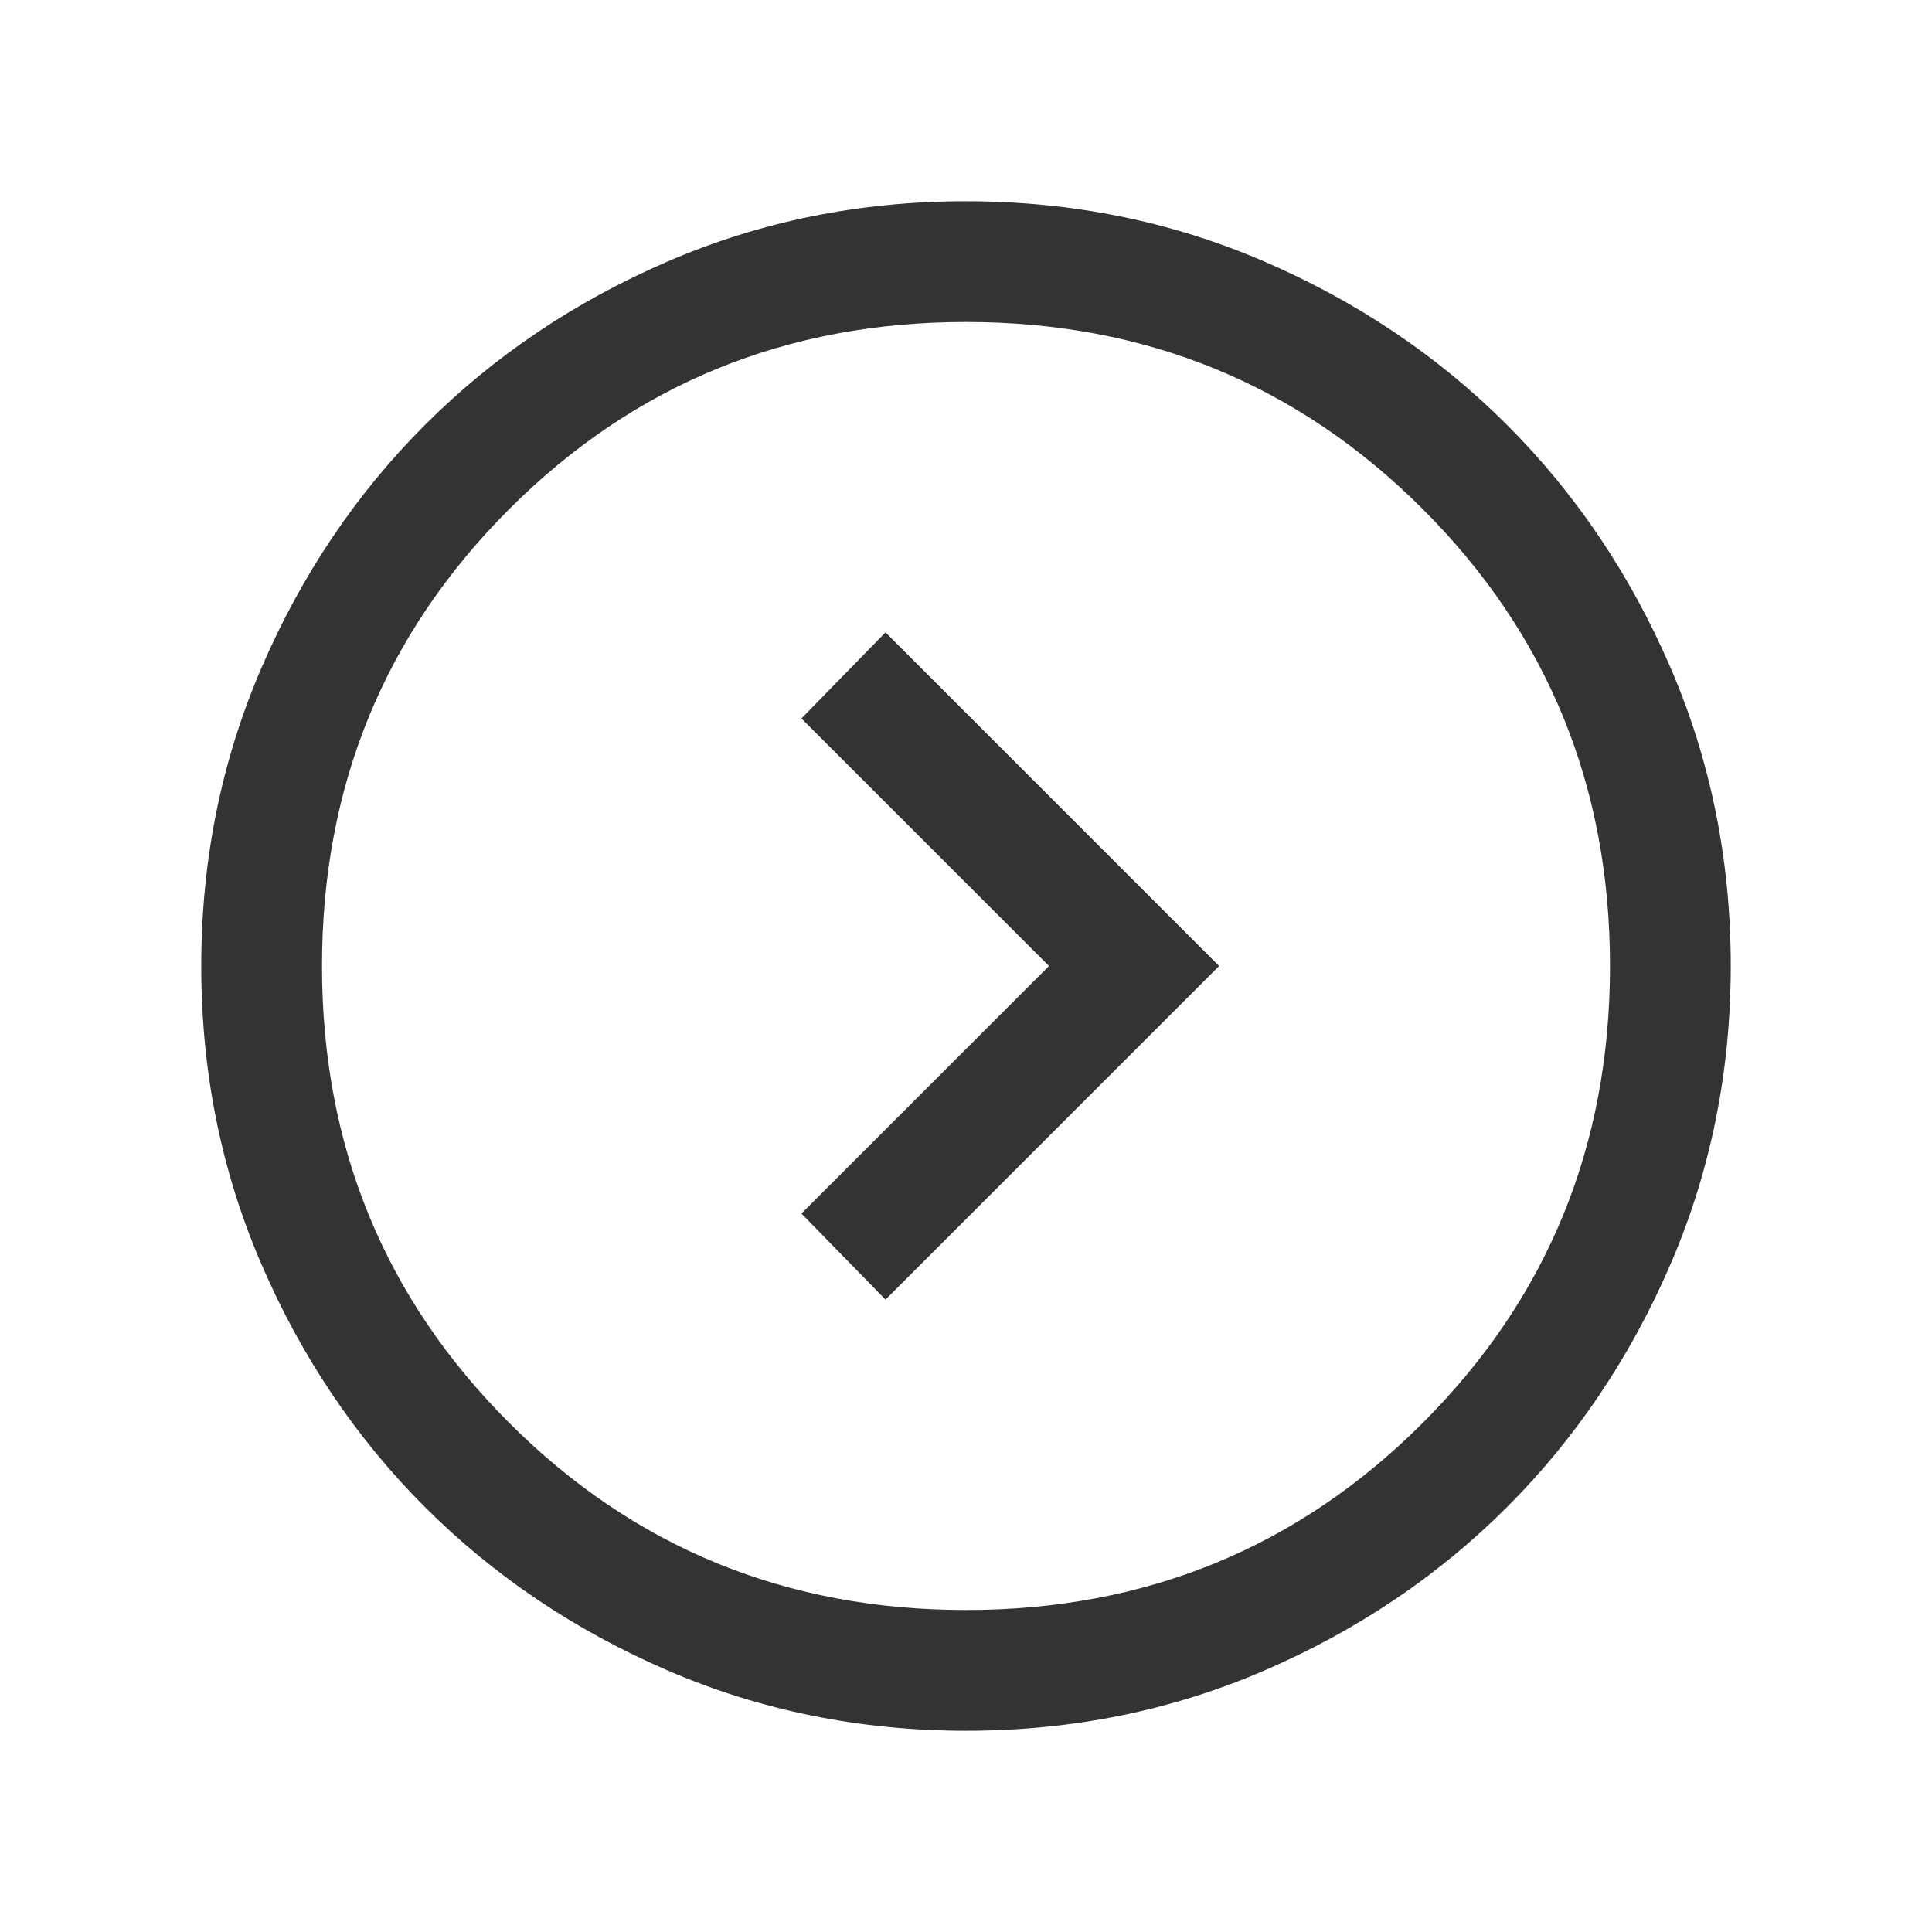
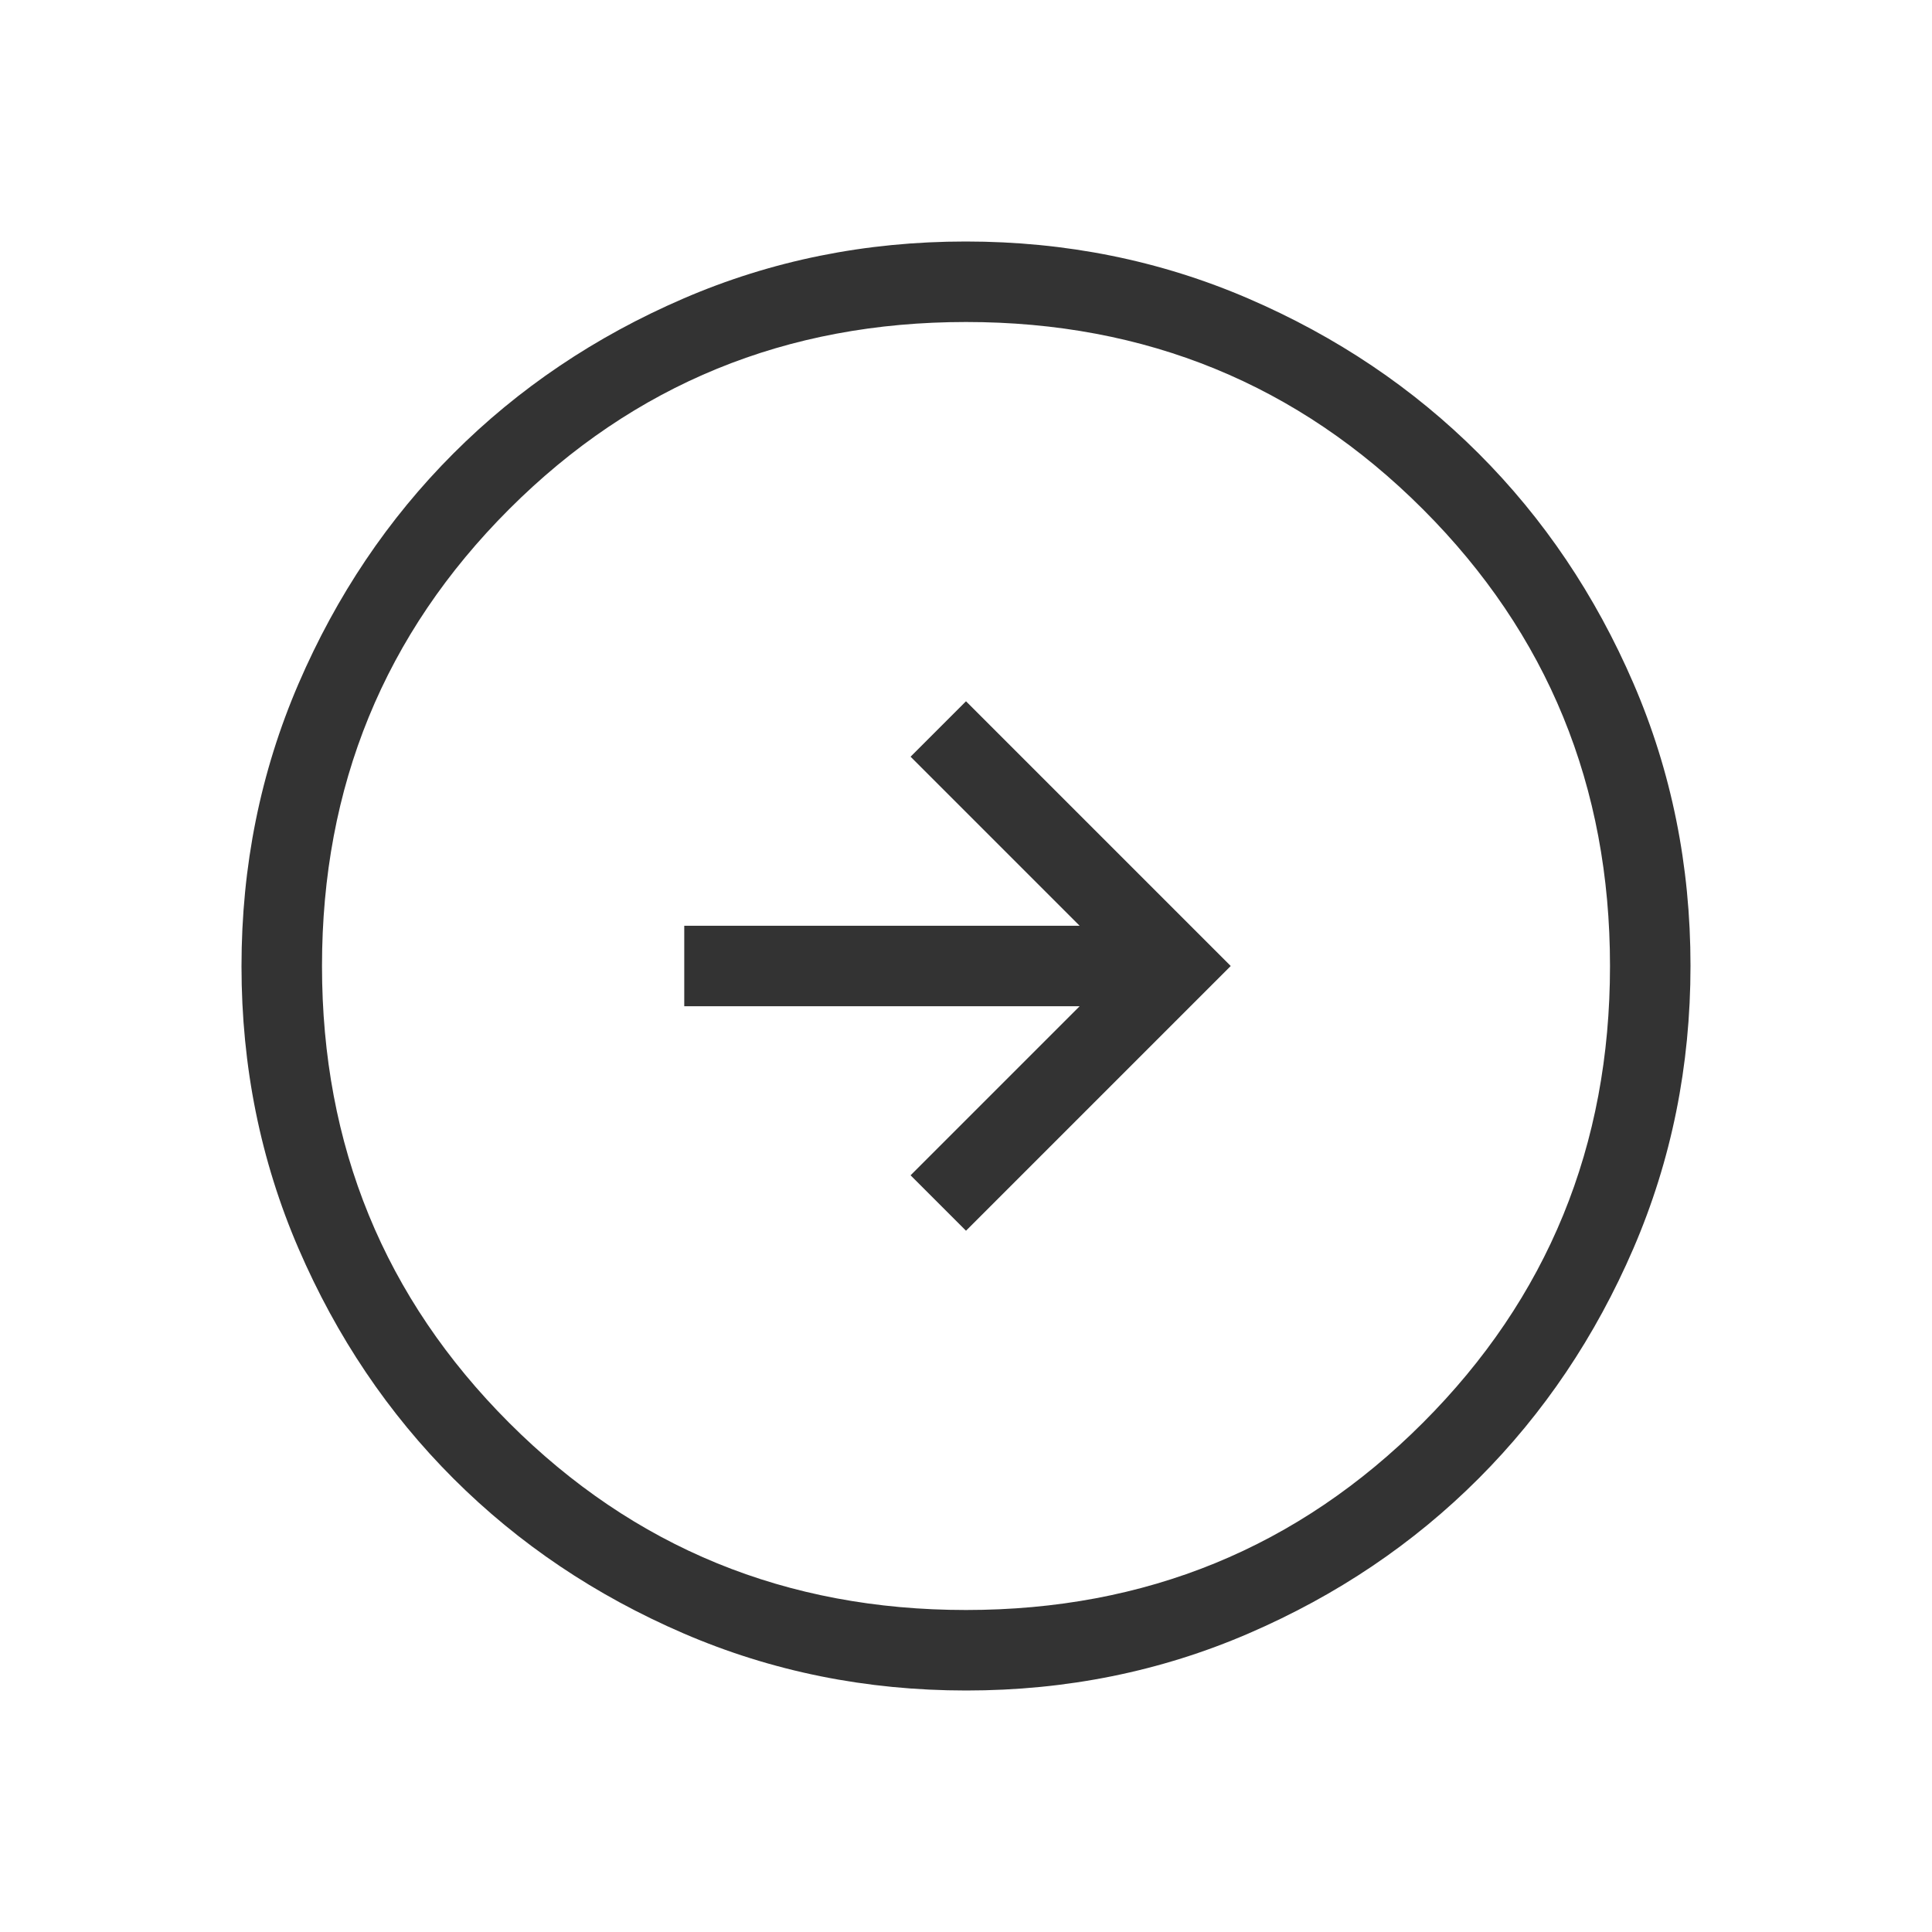
<svg xmlns="http://www.w3.org/2000/svg" height="24px" viewBox="0 -960 960 960" width="24px" fill="#333333">
-   <path d="m521.23-480-123 123L440-314.23 605.77-480 440-645.77 398.23-603l123 123Zm-41.16 380q-78.84 0-148.21-29.92t-120.68-81.21q-51.31-51.29-81.25-120.63Q100-401.1 100-479.93q0-78.84 29.92-148.21t81.21-120.68q51.29-51.31 120.63-81.25Q401.1-860 479.93-860q78.84 0 148.21 29.92t120.68 81.21q51.31 51.29 81.25 120.63Q860-558.9 860-480.07q0 78.84-29.92 148.21t-81.21 120.68q-51.29 51.31-120.63 81.25Q558.9-100 480.07-100Zm-.07-60q134 0 227-93t93-227q0-134-93-227t-227-93q-134 0-227 93t-93 227q0 134 93 227t227 93Zm0-320Z" />
+   <path d="M480-348.46 611.54-480 480-611.54 452.46-584l84 84H340v40h196.46l-84 84L480-348.46Zm.13 228.46q-74.67 0-140.41-28.34-65.73-28.34-114.36-76.92-48.63-48.58-76.99-114.26Q120-405.19 120-479.87q0-74.67 28.34-140.41 28.34-65.73 76.92-114.36 48.58-48.63 114.26-76.99Q405.19-840 479.87-840q74.67 0 140.41 28.34 65.73 28.34 114.36 76.92 48.63 48.58 76.99 114.26Q840-554.81 840-480.13q0 74.67-28.34 140.41-28.34 65.73-76.92 114.36-48.58 48.63-114.26 76.99Q554.81-120 480.13-120Zm-.13-40q134 0 227-93t93-227q0-134-93-227t-227-93q-134 0-227 93t-93 227q0 134 93 227t227 93Zm0-320Z" />
</svg>
